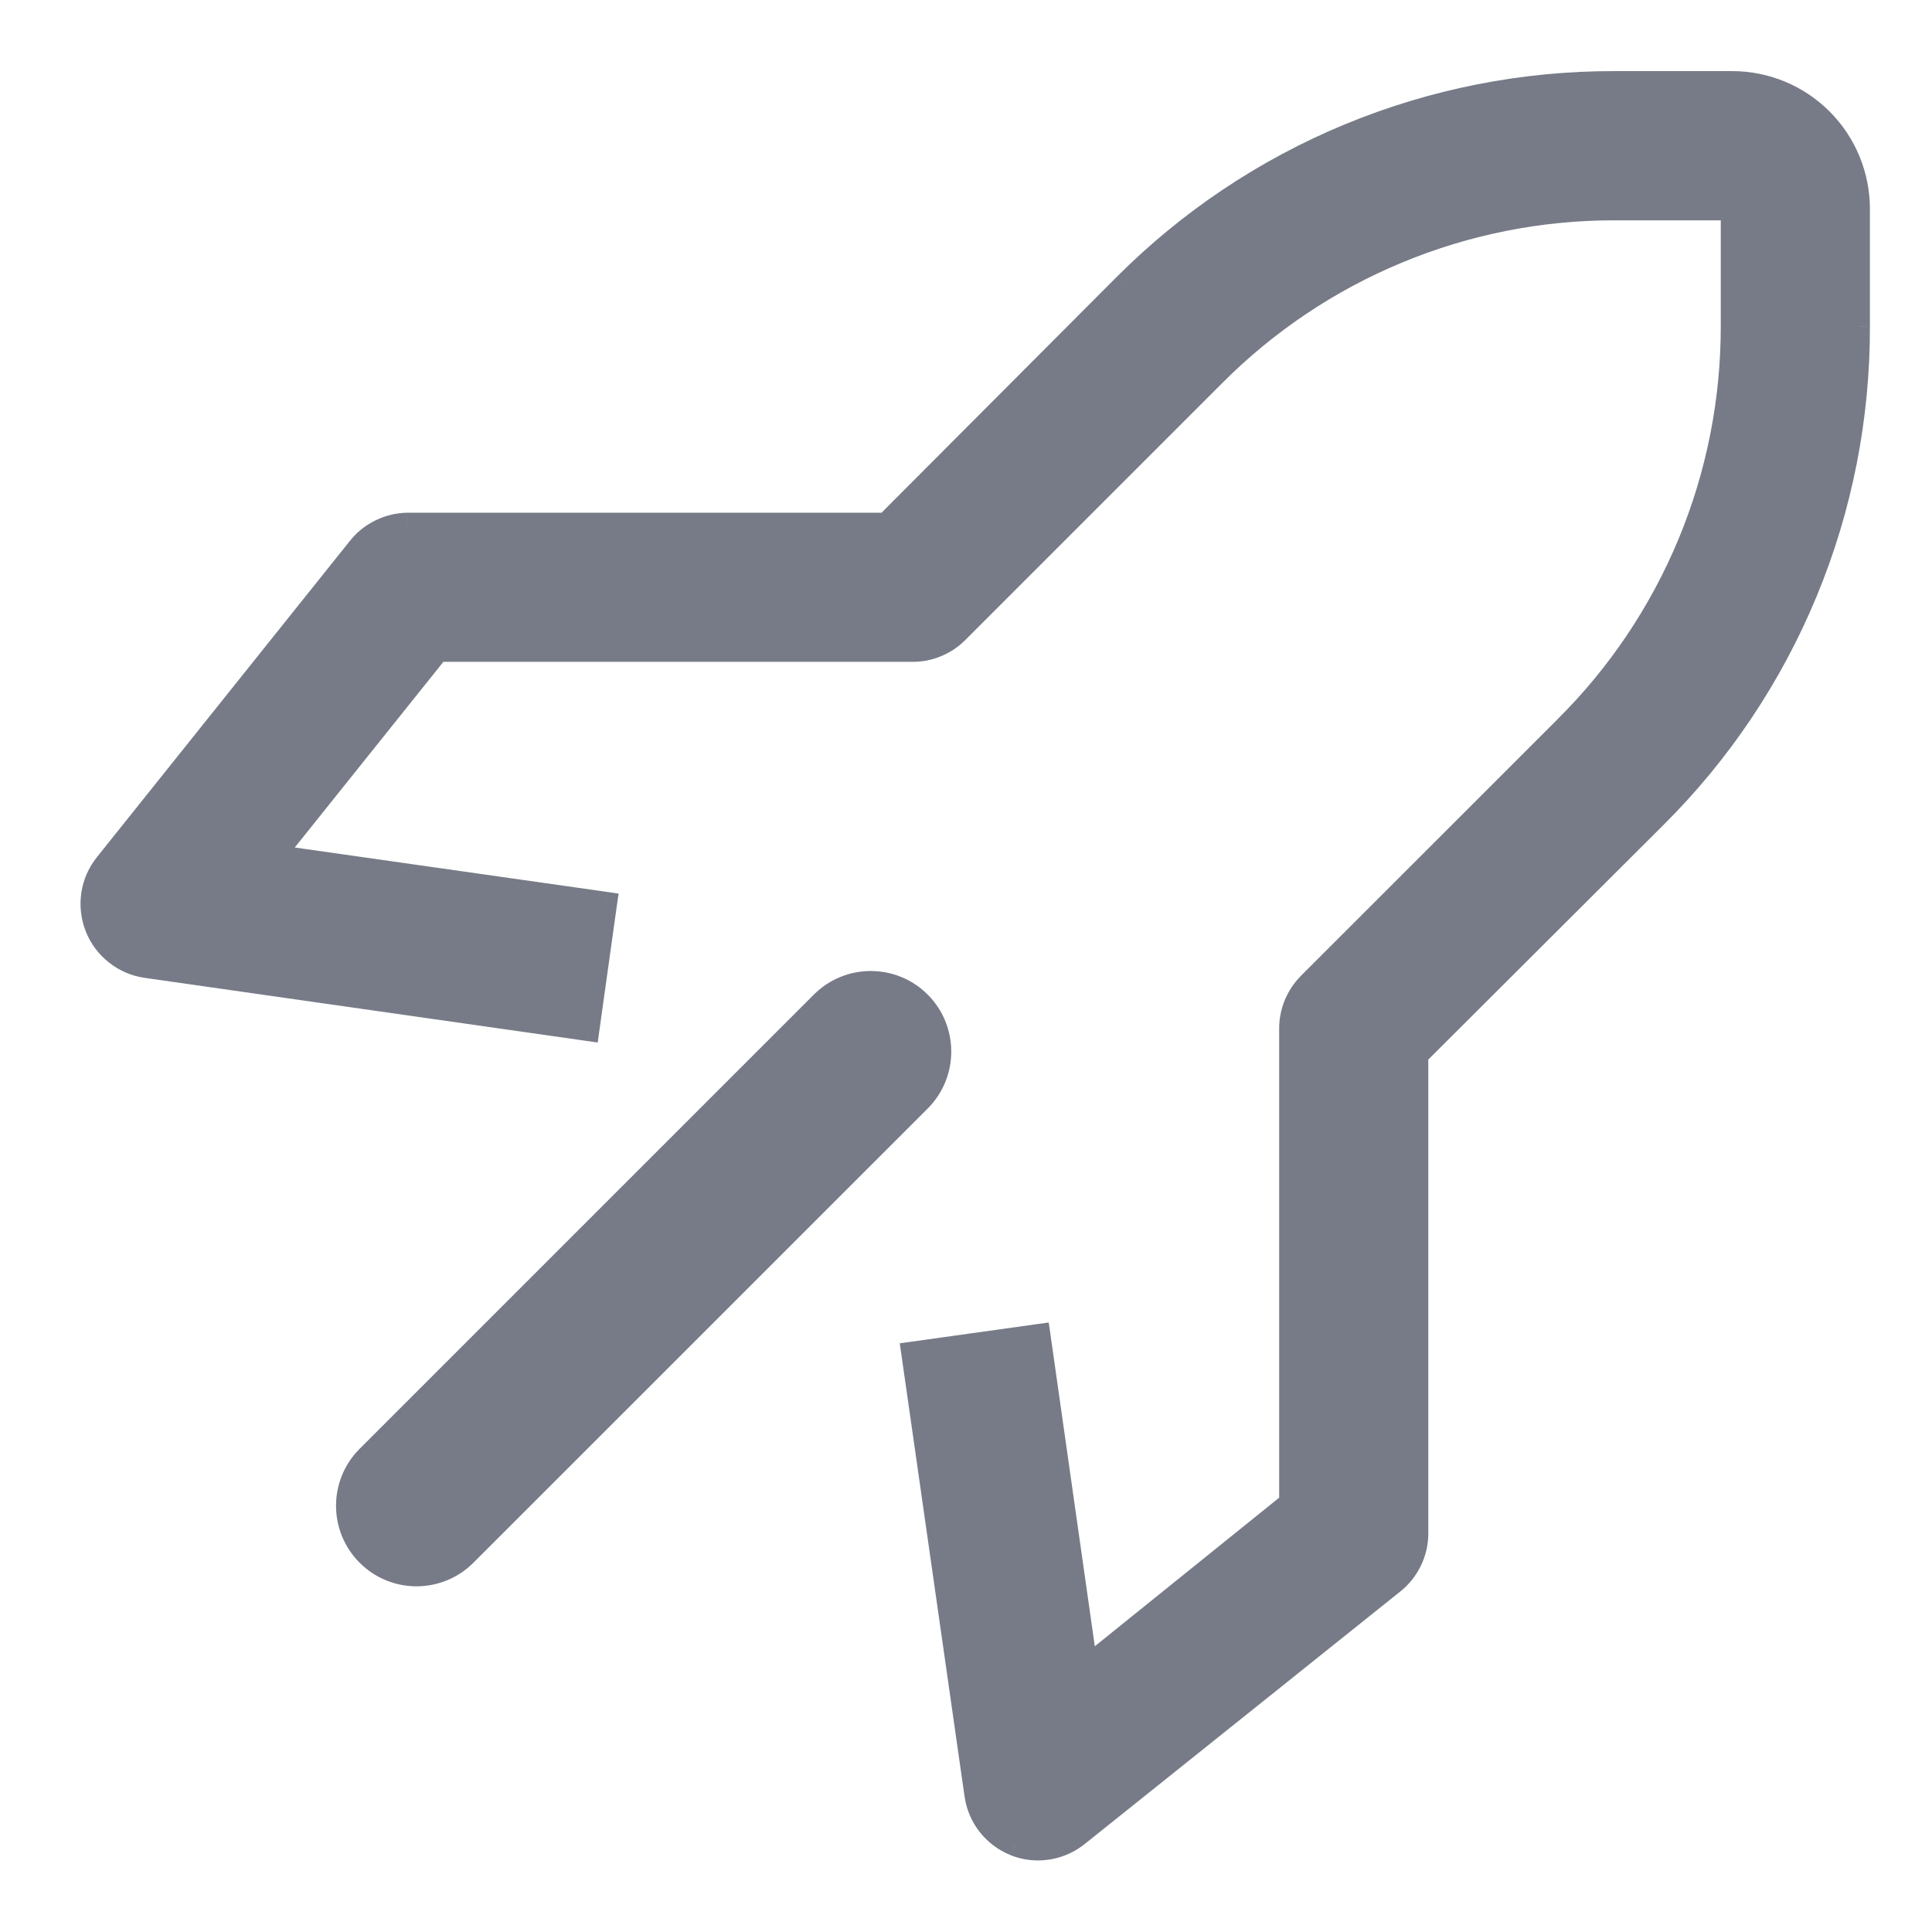
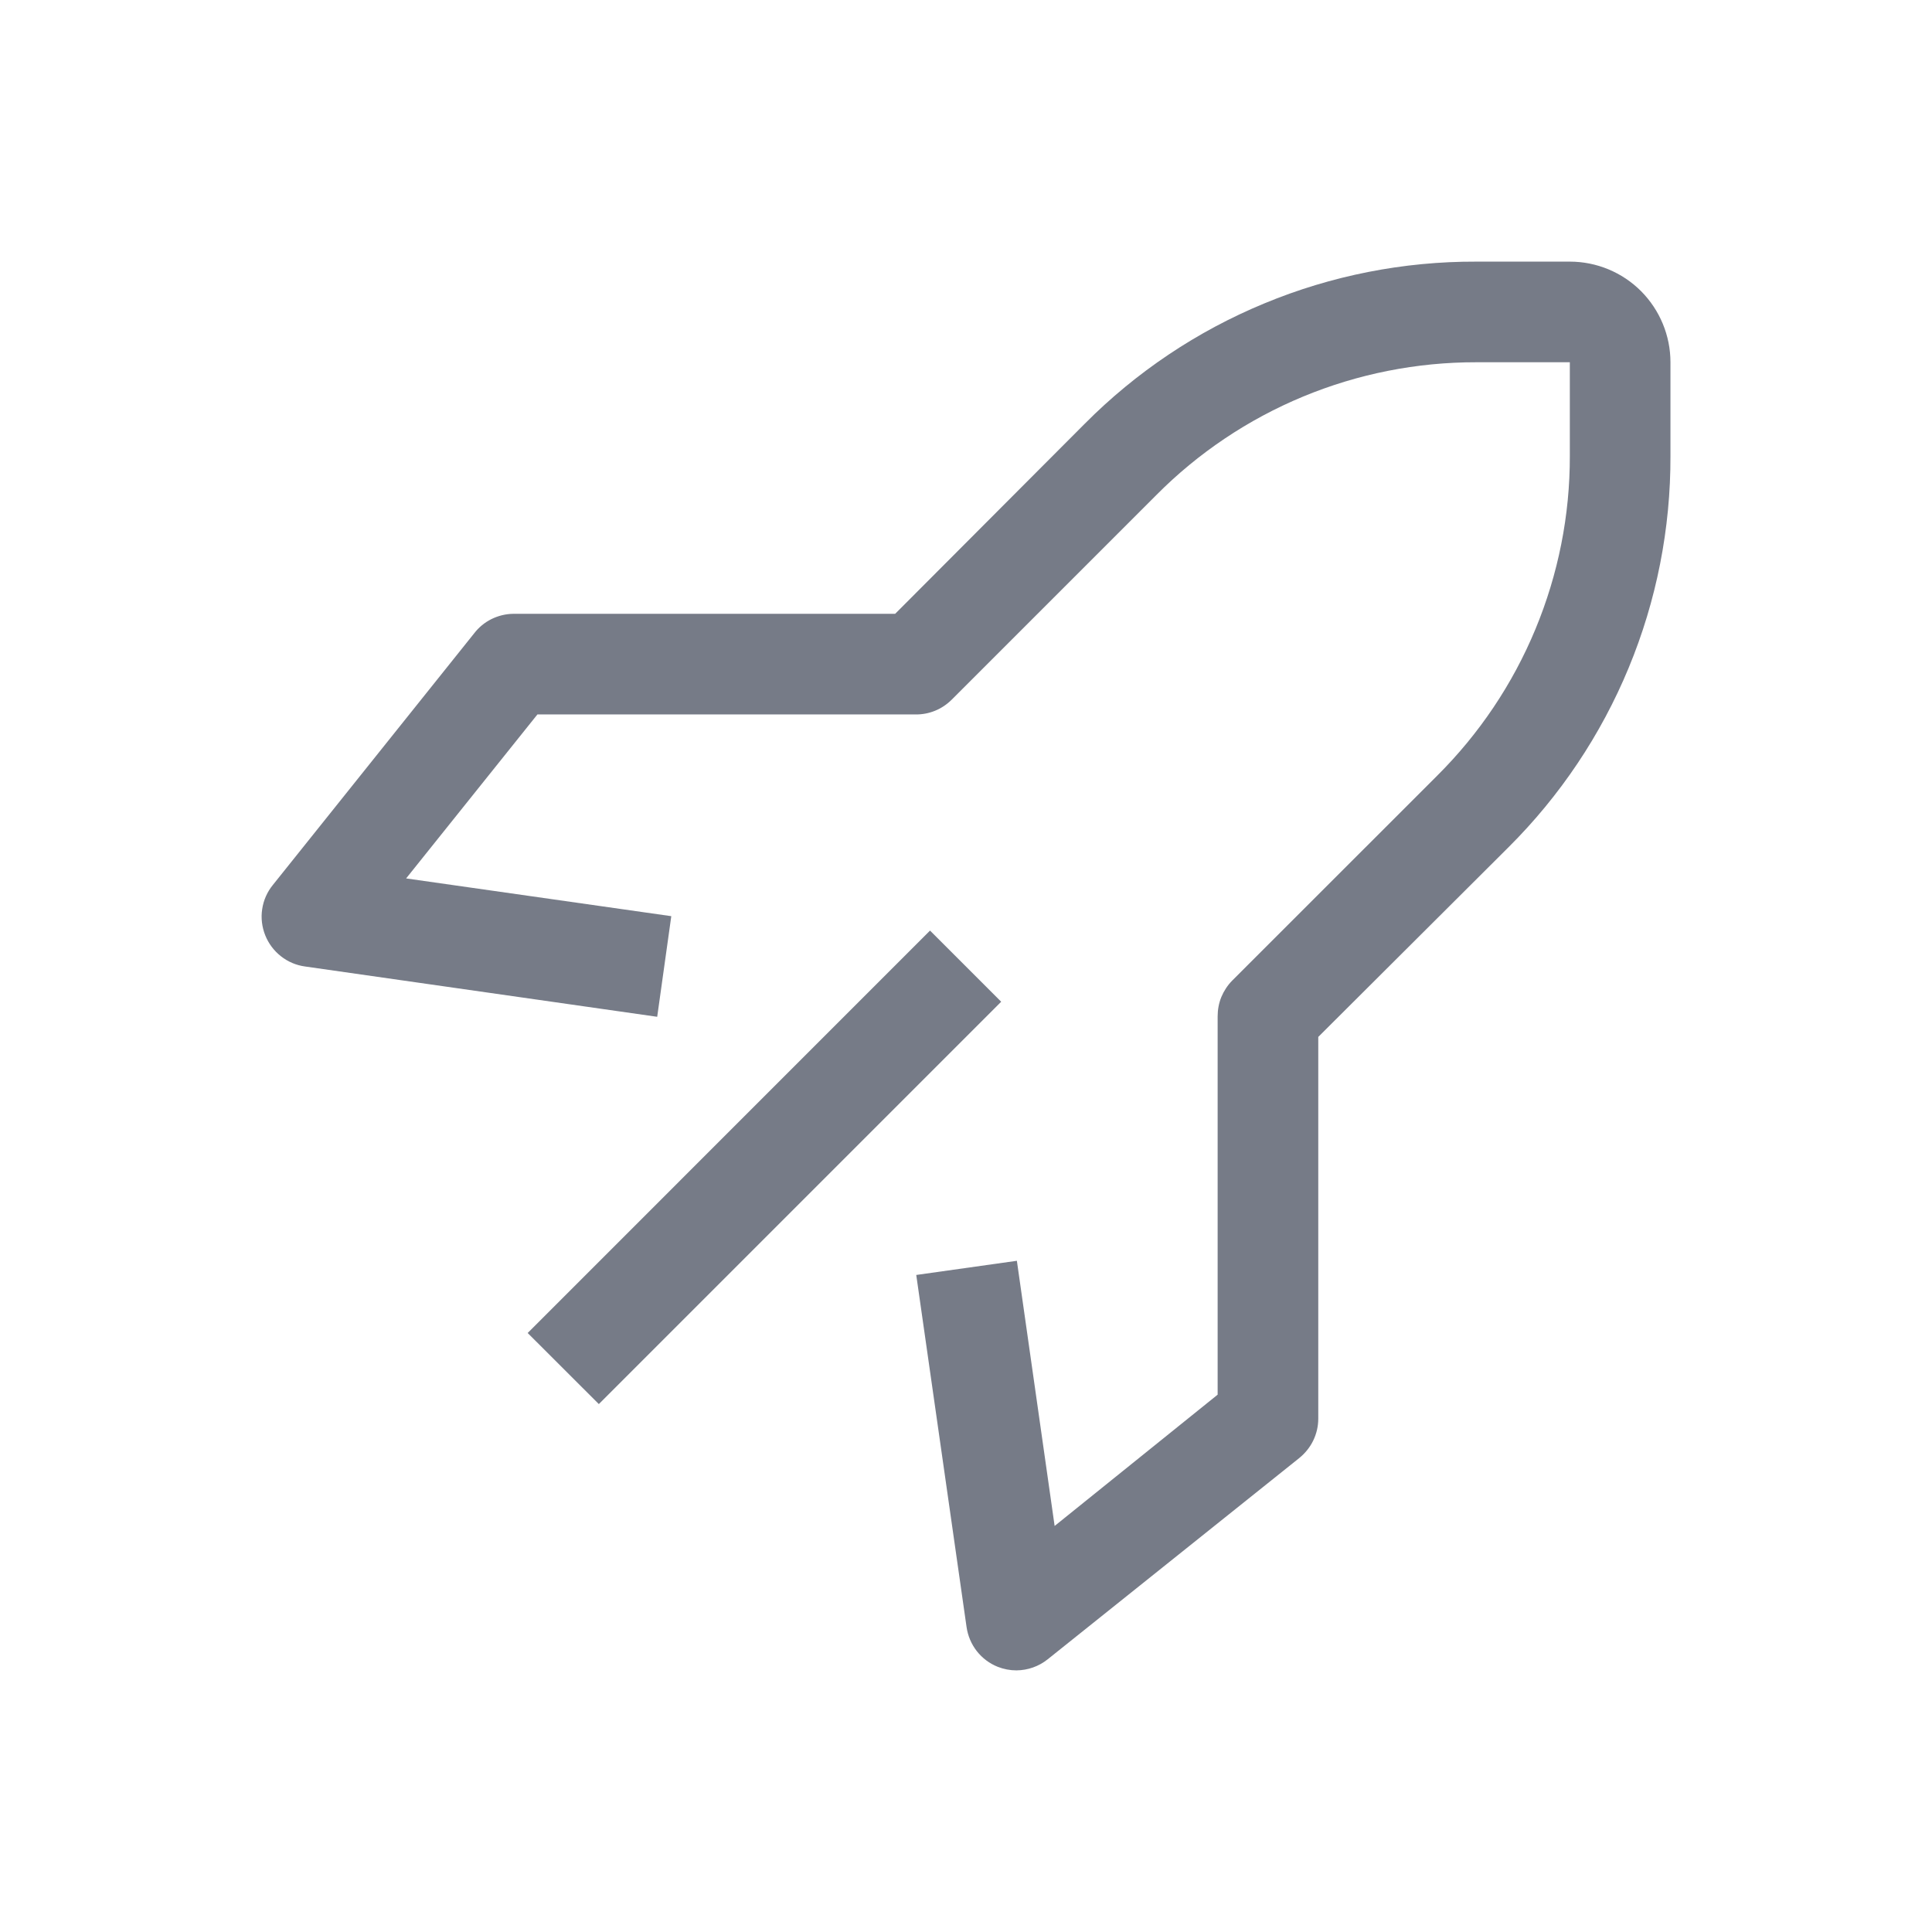
- <svg xmlns="http://www.w3.org/2000/svg" width="21" height="21" viewBox="0 0 21 21" fill="none">
-   <path fill-rule="evenodd" clip-rule="evenodd" d="M11.033 20.049C11.113 20.081 11.199 20.097 11.286 20.097C11.441 20.096 11.591 20.043 11.711 19.946L15.14 17.204C15.22 17.14 15.286 17.059 15.331 16.966C15.376 16.873 15.4 16.772 15.4 16.669V11.465L17.992 8.88C18.695 8.181 19.252 7.349 19.631 6.434C20.01 5.518 20.203 4.536 20.2 3.545V2.27C20.2 1.906 20.055 1.557 19.798 1.3C19.541 1.043 19.192 0.898 18.829 0.898H17.553C16.562 0.895 15.58 1.089 14.665 1.468C13.749 1.847 12.918 2.404 12.219 3.106L9.634 5.698H4.43C4.326 5.699 4.224 5.724 4.131 5.771C4.039 5.817 3.958 5.884 3.895 5.966L1.152 9.394C1.076 9.489 1.026 9.602 1.008 9.723C0.99 9.843 1.004 9.966 1.049 10.08C1.094 10.192 1.168 10.29 1.263 10.365C1.358 10.44 1.471 10.488 1.591 10.505L6.391 11.19L6.583 9.819L2.969 9.305L4.759 7.069H9.915C10.005 7.07 10.095 7.053 10.178 7.019C10.262 6.984 10.338 6.934 10.402 6.871L13.192 4.08C13.764 3.505 14.443 3.049 15.192 2.738C15.94 2.427 16.743 2.268 17.553 2.27H18.829V3.545C18.83 4.356 18.671 5.158 18.36 5.907C18.049 6.655 17.593 7.335 17.018 7.906L14.228 10.697C14.164 10.761 14.114 10.837 14.08 10.92C14.046 11.004 14.028 11.093 14.029 11.184V16.34L11.807 18.129L11.293 14.516L9.922 14.708L10.607 19.508C10.624 19.627 10.672 19.741 10.747 19.836C10.822 19.931 10.92 20.004 11.033 20.049ZM3.997 15.837L8.934 10.899C9.227 10.607 9.702 10.607 9.995 10.899C10.288 11.192 10.288 11.667 9.995 11.96L5.058 16.898C4.765 17.19 4.29 17.19 3.997 16.898C3.704 16.605 3.704 16.13 3.997 15.837Z" fill="#767B87" />
-   <path d="M11.286 20.097L11.287 20.222L11.287 20.222L11.286 20.097ZM11.033 20.049L10.986 20.165L10.987 20.166L11.033 20.049ZM11.711 19.946L11.633 19.849L11.633 19.849L11.711 19.946ZM15.14 17.204L15.062 17.106L15.062 17.106L15.14 17.204ZM15.331 16.966L15.219 16.911H15.219L15.331 16.966ZM15.4 16.669L15.525 16.669V16.669H15.4ZM15.4 11.465L15.312 11.376L15.275 11.413V11.465H15.4ZM17.992 8.88L17.904 8.791L17.904 8.791L17.992 8.88ZM20.2 3.545H20.075V3.546L20.2 3.545ZM19.798 1.3L19.71 1.389V1.389L19.798 1.3ZM17.553 0.898L17.553 1.023H17.553V0.898ZM14.665 1.468L14.713 1.583L14.665 1.468ZM12.219 3.106L12.307 3.195L12.307 3.194L12.219 3.106ZM9.634 5.698V5.823H9.686L9.722 5.786L9.634 5.698ZM4.43 5.698V5.573L4.428 5.573L4.43 5.698ZM4.131 5.771L4.076 5.659L4.131 5.771ZM3.895 5.966L3.992 6.044L3.994 6.042L3.895 5.966ZM1.152 9.394L1.249 9.472L1.25 9.472L1.152 9.394ZM1.008 9.723L1.131 9.741L1.008 9.723ZM1.049 10.08L1.165 10.033L1.165 10.033L1.049 10.08ZM1.263 10.365L1.34 10.267L1.34 10.267L1.263 10.365ZM1.591 10.505L1.609 10.381L1.608 10.381L1.591 10.505ZM6.391 11.19L6.373 11.314L6.497 11.332L6.514 11.208L6.391 11.19ZM6.583 9.819L6.706 9.836L6.724 9.713L6.6 9.695L6.583 9.819ZM2.969 9.305L2.872 9.227L2.735 9.398L2.951 9.429L2.969 9.305ZM4.759 7.069V6.944H4.699L4.661 6.991L4.759 7.069ZM9.915 7.069L9.916 6.944H9.915V7.069ZM10.178 7.019L10.225 7.134H10.225L10.178 7.019ZM10.402 6.871L10.49 6.959L10.49 6.959L10.402 6.871ZM13.192 4.08L13.281 4.168L13.281 4.168L13.192 4.08ZM15.192 2.738L15.144 2.623L15.192 2.738ZM17.553 2.27L17.553 2.395H17.553V2.27ZM18.829 2.27H18.954V2.145H18.829V2.27ZM18.829 3.545H18.704V3.545L18.829 3.545ZM17.018 7.906L16.93 7.817L16.93 7.818L17.018 7.906ZM14.228 10.697L14.139 10.608L14.139 10.609L14.228 10.697ZM14.08 10.92L13.964 10.873L13.964 10.873L14.08 10.92ZM14.029 11.184H14.154L14.154 11.183L14.029 11.184ZM14.029 16.34L14.107 16.437L14.154 16.4V16.34H14.029ZM11.807 18.129L11.684 18.147L11.715 18.365L11.886 18.227L11.807 18.129ZM11.293 14.516L11.417 14.498L11.399 14.375L11.276 14.392L11.293 14.516ZM9.922 14.708L9.904 14.584L9.78 14.601L9.798 14.726L9.922 14.708ZM10.607 19.508L10.731 19.49L10.731 19.49L10.607 19.508ZM10.747 19.836L10.649 19.913H10.649L10.747 19.836ZM8.934 10.899L8.846 10.811L8.934 10.899ZM3.997 15.837L4.086 15.925L3.997 15.837ZM9.995 10.899L9.907 10.988L9.995 10.899ZM9.995 11.96L9.907 11.872L9.995 11.96ZM5.058 16.898L5.146 16.986H5.146L5.058 16.898ZM3.997 16.898L4.086 16.809L3.997 16.898ZM11.286 19.972C11.215 19.972 11.145 19.959 11.079 19.933L10.987 20.166C11.082 20.203 11.184 20.223 11.287 20.222L11.286 19.972ZM11.633 19.849C11.534 19.928 11.412 19.971 11.286 19.972L11.287 20.222C11.47 20.221 11.647 20.158 11.79 20.044L11.633 19.849ZM15.062 17.106L11.633 19.849L11.79 20.044L15.218 17.301L15.062 17.106ZM15.219 16.911C15.182 16.987 15.128 17.053 15.062 17.106L15.217 17.302C15.313 17.226 15.39 17.13 15.443 17.021L15.219 16.911ZM15.275 16.668C15.275 16.753 15.255 16.836 15.219 16.911L15.443 17.021C15.497 16.911 15.525 16.791 15.525 16.669L15.275 16.668ZM15.275 11.465V16.669H15.525V11.465H15.275ZM17.904 8.791L15.312 11.376L15.489 11.553L18.08 8.968L17.904 8.791ZM19.515 6.386C19.143 7.286 18.595 8.104 17.904 8.791L18.08 8.968C18.795 8.258 19.361 7.413 19.746 6.482L19.515 6.386ZM20.075 3.546C20.078 4.52 19.888 5.486 19.515 6.386L19.746 6.482C20.132 5.551 20.328 4.552 20.325 3.545L20.075 3.546ZM20.075 2.27V3.545H20.325V2.27H20.075ZM19.71 1.389C19.944 1.622 20.075 1.939 20.075 2.27H20.325C20.325 1.873 20.167 1.492 19.887 1.212L19.71 1.389ZM18.829 1.023C19.159 1.023 19.476 1.155 19.71 1.389L19.887 1.212C19.606 0.931 19.226 0.773 18.829 0.773V1.023ZM17.553 1.023H18.829V0.773H17.553V1.023ZM14.713 1.583C15.613 1.21 16.578 1.02 17.553 1.023L17.554 0.773C16.546 0.77 15.548 0.967 14.617 1.352L14.713 1.583ZM12.307 3.194C12.995 2.503 13.812 1.956 14.713 1.583L14.617 1.352C13.686 1.737 12.841 2.304 12.13 3.018L12.307 3.194ZM9.722 5.786L12.307 3.195L12.13 3.018L9.545 5.61L9.722 5.786ZM4.43 5.823H9.634V5.573H4.43V5.823ZM4.187 5.882C4.263 5.844 4.346 5.824 4.431 5.823L4.428 5.573C4.306 5.575 4.185 5.604 4.076 5.659L4.187 5.882ZM3.994 6.042C4.045 5.975 4.112 5.92 4.187 5.882L4.076 5.659C3.966 5.713 3.87 5.792 3.796 5.889L3.994 6.042ZM1.25 9.472L3.992 6.044L3.797 5.887L1.054 9.316L1.25 9.472ZM1.131 9.741C1.146 9.643 1.187 9.55 1.249 9.472L1.055 9.315C0.964 9.428 0.905 9.562 0.884 9.704L1.131 9.741ZM1.165 10.033C1.128 9.941 1.116 9.84 1.131 9.741L0.884 9.704C0.863 9.847 0.88 9.992 0.933 10.126L1.165 10.033ZM1.34 10.267C1.262 10.206 1.202 10.125 1.165 10.033L0.933 10.126C0.986 10.259 1.073 10.375 1.186 10.463L1.34 10.267ZM1.608 10.381C1.51 10.367 1.418 10.328 1.34 10.267L1.186 10.463C1.298 10.552 1.432 10.609 1.574 10.629L1.608 10.381ZM6.408 11.067L1.609 10.381L1.573 10.629L6.373 11.314L6.408 11.067ZM6.459 9.802L6.267 11.173L6.514 11.208L6.706 9.836L6.459 9.802ZM2.951 9.429L6.565 9.943L6.6 9.695L2.987 9.181L2.951 9.429ZM4.661 6.991L2.872 9.227L3.067 9.383L4.856 7.148L4.661 6.991ZM9.915 6.944H4.759V7.194H9.915V6.944ZM10.131 6.903C10.063 6.931 9.989 6.945 9.916 6.945L9.914 7.194C10.021 7.195 10.127 7.175 10.225 7.134L10.131 6.903ZM10.314 6.782C10.261 6.834 10.199 6.875 10.131 6.903L10.225 7.134C10.324 7.094 10.414 7.035 10.49 6.959L10.314 6.782ZM13.104 3.992L10.313 6.782L10.49 6.959L13.281 4.168L13.104 3.992ZM15.144 2.623C14.38 2.94 13.687 3.405 13.104 3.992L13.281 4.168C13.841 3.605 14.506 3.158 15.239 2.854L15.144 2.623ZM17.553 2.145C16.727 2.143 15.907 2.306 15.144 2.623L15.239 2.854C15.973 2.549 16.759 2.393 17.553 2.395L17.553 2.145ZM18.829 2.145H17.553V2.395H18.829V2.145ZM18.954 3.545V2.27H18.704V3.545H18.954ZM18.476 5.955C18.793 5.191 18.955 4.372 18.954 3.545L18.704 3.545C18.705 4.339 18.549 5.126 18.245 5.859L18.476 5.955ZM17.107 7.995C17.693 7.412 18.159 6.719 18.476 5.955L18.245 5.859C17.94 6.592 17.494 7.258 16.93 7.817L17.107 7.995ZM14.316 10.785L17.107 7.994L16.93 7.818L14.139 10.608L14.316 10.785ZM14.195 10.968C14.223 10.899 14.265 10.837 14.316 10.785L14.139 10.609C14.064 10.684 14.005 10.774 13.964 10.873L14.195 10.968ZM14.154 11.183C14.153 11.109 14.168 11.036 14.195 10.968L13.964 10.873C13.924 10.972 13.903 11.078 13.904 11.184L14.154 11.183ZM14.154 16.34V11.184H13.904V16.34H14.154ZM11.886 18.227L14.107 16.437L13.95 16.242L11.729 18.032L11.886 18.227ZM11.169 14.534L11.684 18.147L11.931 18.112L11.417 14.498L11.169 14.534ZM9.939 14.832L11.31 14.64L11.276 14.392L9.904 14.584L9.939 14.832ZM10.731 19.49L10.046 14.69L9.798 14.726L10.484 19.525L10.731 19.49ZM10.845 19.758C10.784 19.681 10.745 19.588 10.731 19.49L10.484 19.525C10.504 19.666 10.56 19.8 10.649 19.913L10.845 19.758ZM11.079 19.933C10.987 19.896 10.906 19.836 10.845 19.758L10.649 19.913C10.737 20.025 10.854 20.112 10.986 20.165L11.079 19.933ZM8.846 10.811L3.909 15.748L4.086 15.925L9.023 10.988L8.846 10.811ZM10.084 10.811C9.742 10.469 9.188 10.469 8.846 10.811L9.023 10.988C9.267 10.744 9.663 10.744 9.907 10.988L10.084 10.811ZM10.084 12.049C10.425 11.707 10.425 11.153 10.084 10.811L9.907 10.988C10.151 11.232 10.151 11.628 9.907 11.872L10.084 12.049ZM5.146 16.986L10.084 12.049L9.907 11.872L4.969 16.809L5.146 16.986ZM3.909 16.986C4.25 17.328 4.804 17.328 5.146 16.986L4.969 16.809C4.725 17.053 4.33 17.053 4.086 16.809L3.909 16.986ZM3.909 15.748C3.567 16.09 3.567 16.644 3.909 16.986L4.086 16.809C3.841 16.565 3.841 16.169 4.086 15.925L3.909 15.748Z" fill="#767B87" />
+ <svg xmlns="http://www.w3.org/2000/svg" width="24" height="24" viewBox="0 0 24 24" fill="none">
+   <path d="M11.553 11.56L6.555 16.559L7.439 17.442L12.437 12.444L11.553 11.56Z" fill="#767B87" />
+   <path d="M12.626 20.75C12.547 20.75 12.469 20.735 12.395 20.706C12.293 20.666 12.203 20.598 12.135 20.512C12.067 20.425 12.023 20.322 12.007 20.212L11.382 15.838L12.632 15.662L13.101 18.956L15.126 17.325V12.625C15.126 12.543 15.141 12.461 15.172 12.385C15.204 12.309 15.249 12.24 15.307 12.181L17.851 9.638C18.375 9.117 18.791 8.498 19.074 7.815C19.357 7.133 19.503 6.401 19.501 5.663V4.5H18.339C17.6 4.499 16.868 4.644 16.186 4.927C15.504 5.21 14.884 5.626 14.364 6.15L11.82 8.694C11.761 8.752 11.692 8.798 11.616 8.829C11.54 8.86 11.458 8.876 11.376 8.875H6.676L5.045 10.912L8.339 11.381L8.164 12.631L3.789 12.006C3.679 11.991 3.576 11.947 3.49 11.879C3.403 11.811 3.336 11.721 3.295 11.619C3.254 11.516 3.24 11.403 3.257 11.294C3.273 11.184 3.319 11.08 3.389 10.994L5.889 7.869C5.946 7.794 6.02 7.733 6.104 7.691C6.189 7.649 6.282 7.626 6.376 7.625H11.12L13.476 5.263C14.113 4.622 14.871 4.114 15.706 3.769C16.54 3.423 17.435 3.247 18.339 3.25H19.501C19.833 3.25 20.151 3.382 20.385 3.616C20.619 3.851 20.751 4.169 20.751 4.5V5.663C20.754 6.566 20.578 7.461 20.232 8.296C19.887 9.13 19.379 9.888 18.739 10.525L16.376 12.881V17.625C16.376 17.719 16.354 17.811 16.313 17.896C16.272 17.98 16.212 18.054 16.139 18.113L13.014 20.613C12.904 20.701 12.767 20.749 12.626 20.75Z" fill="#767B87" />
</svg>
